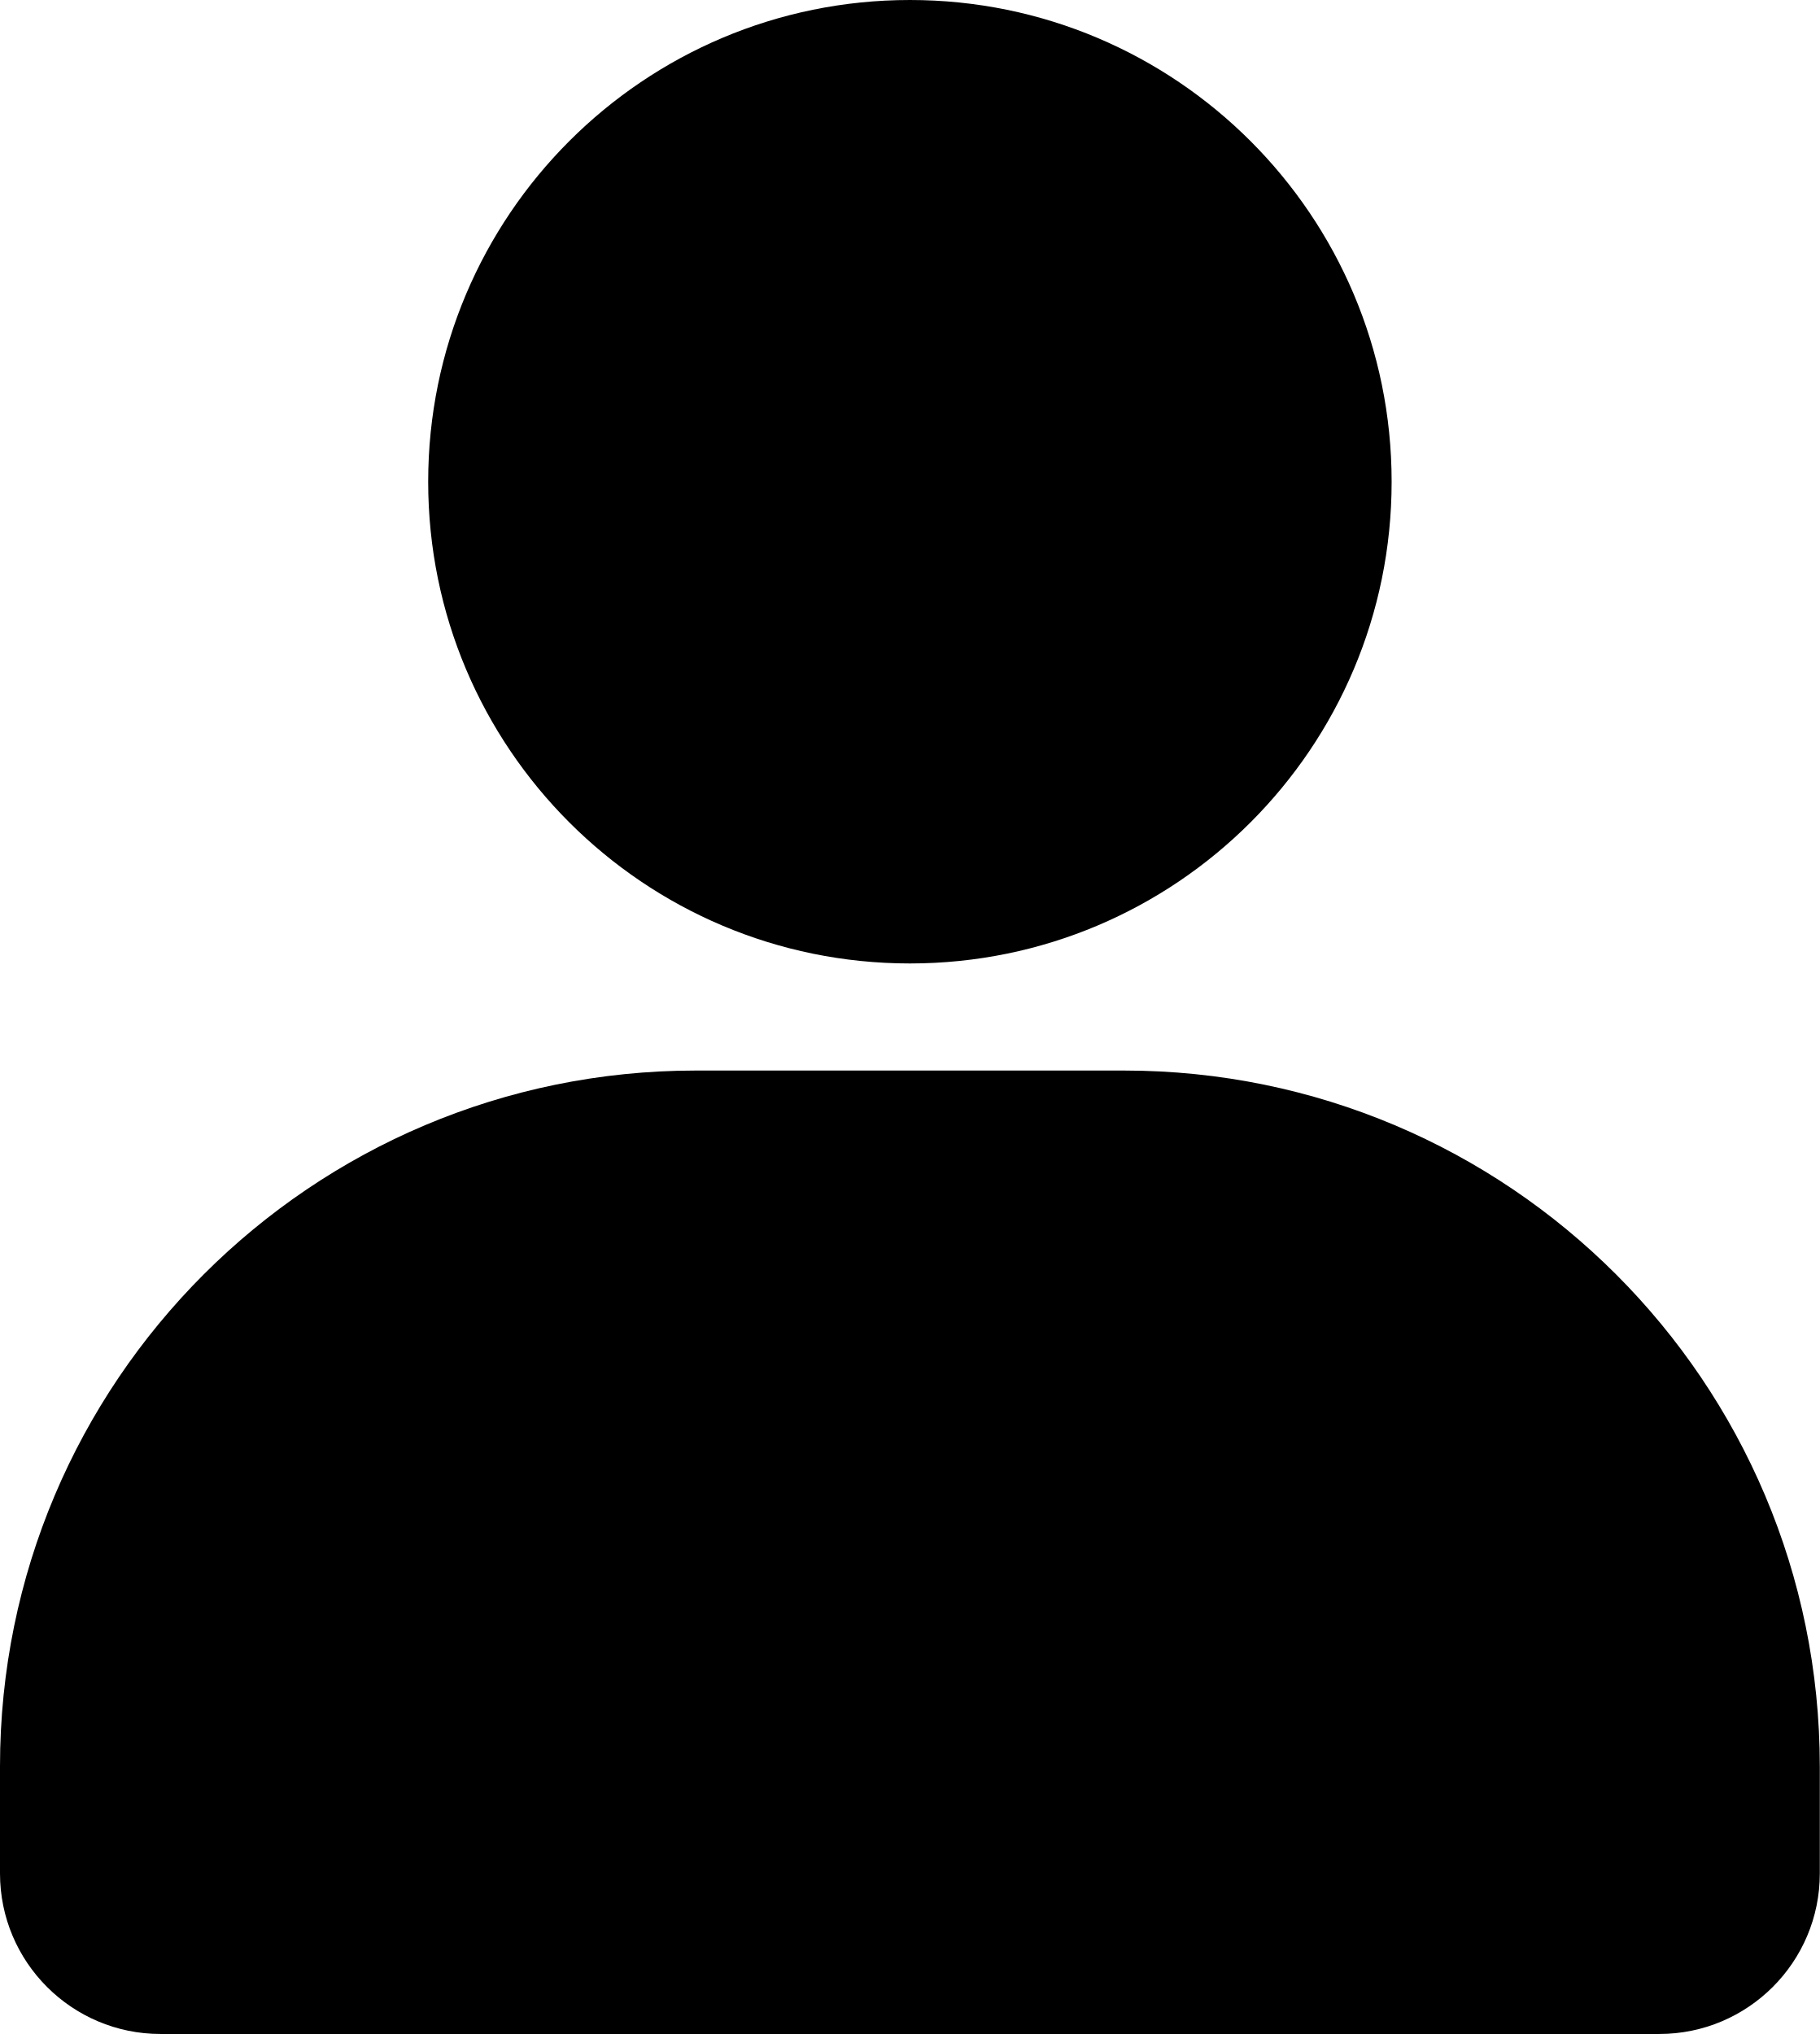
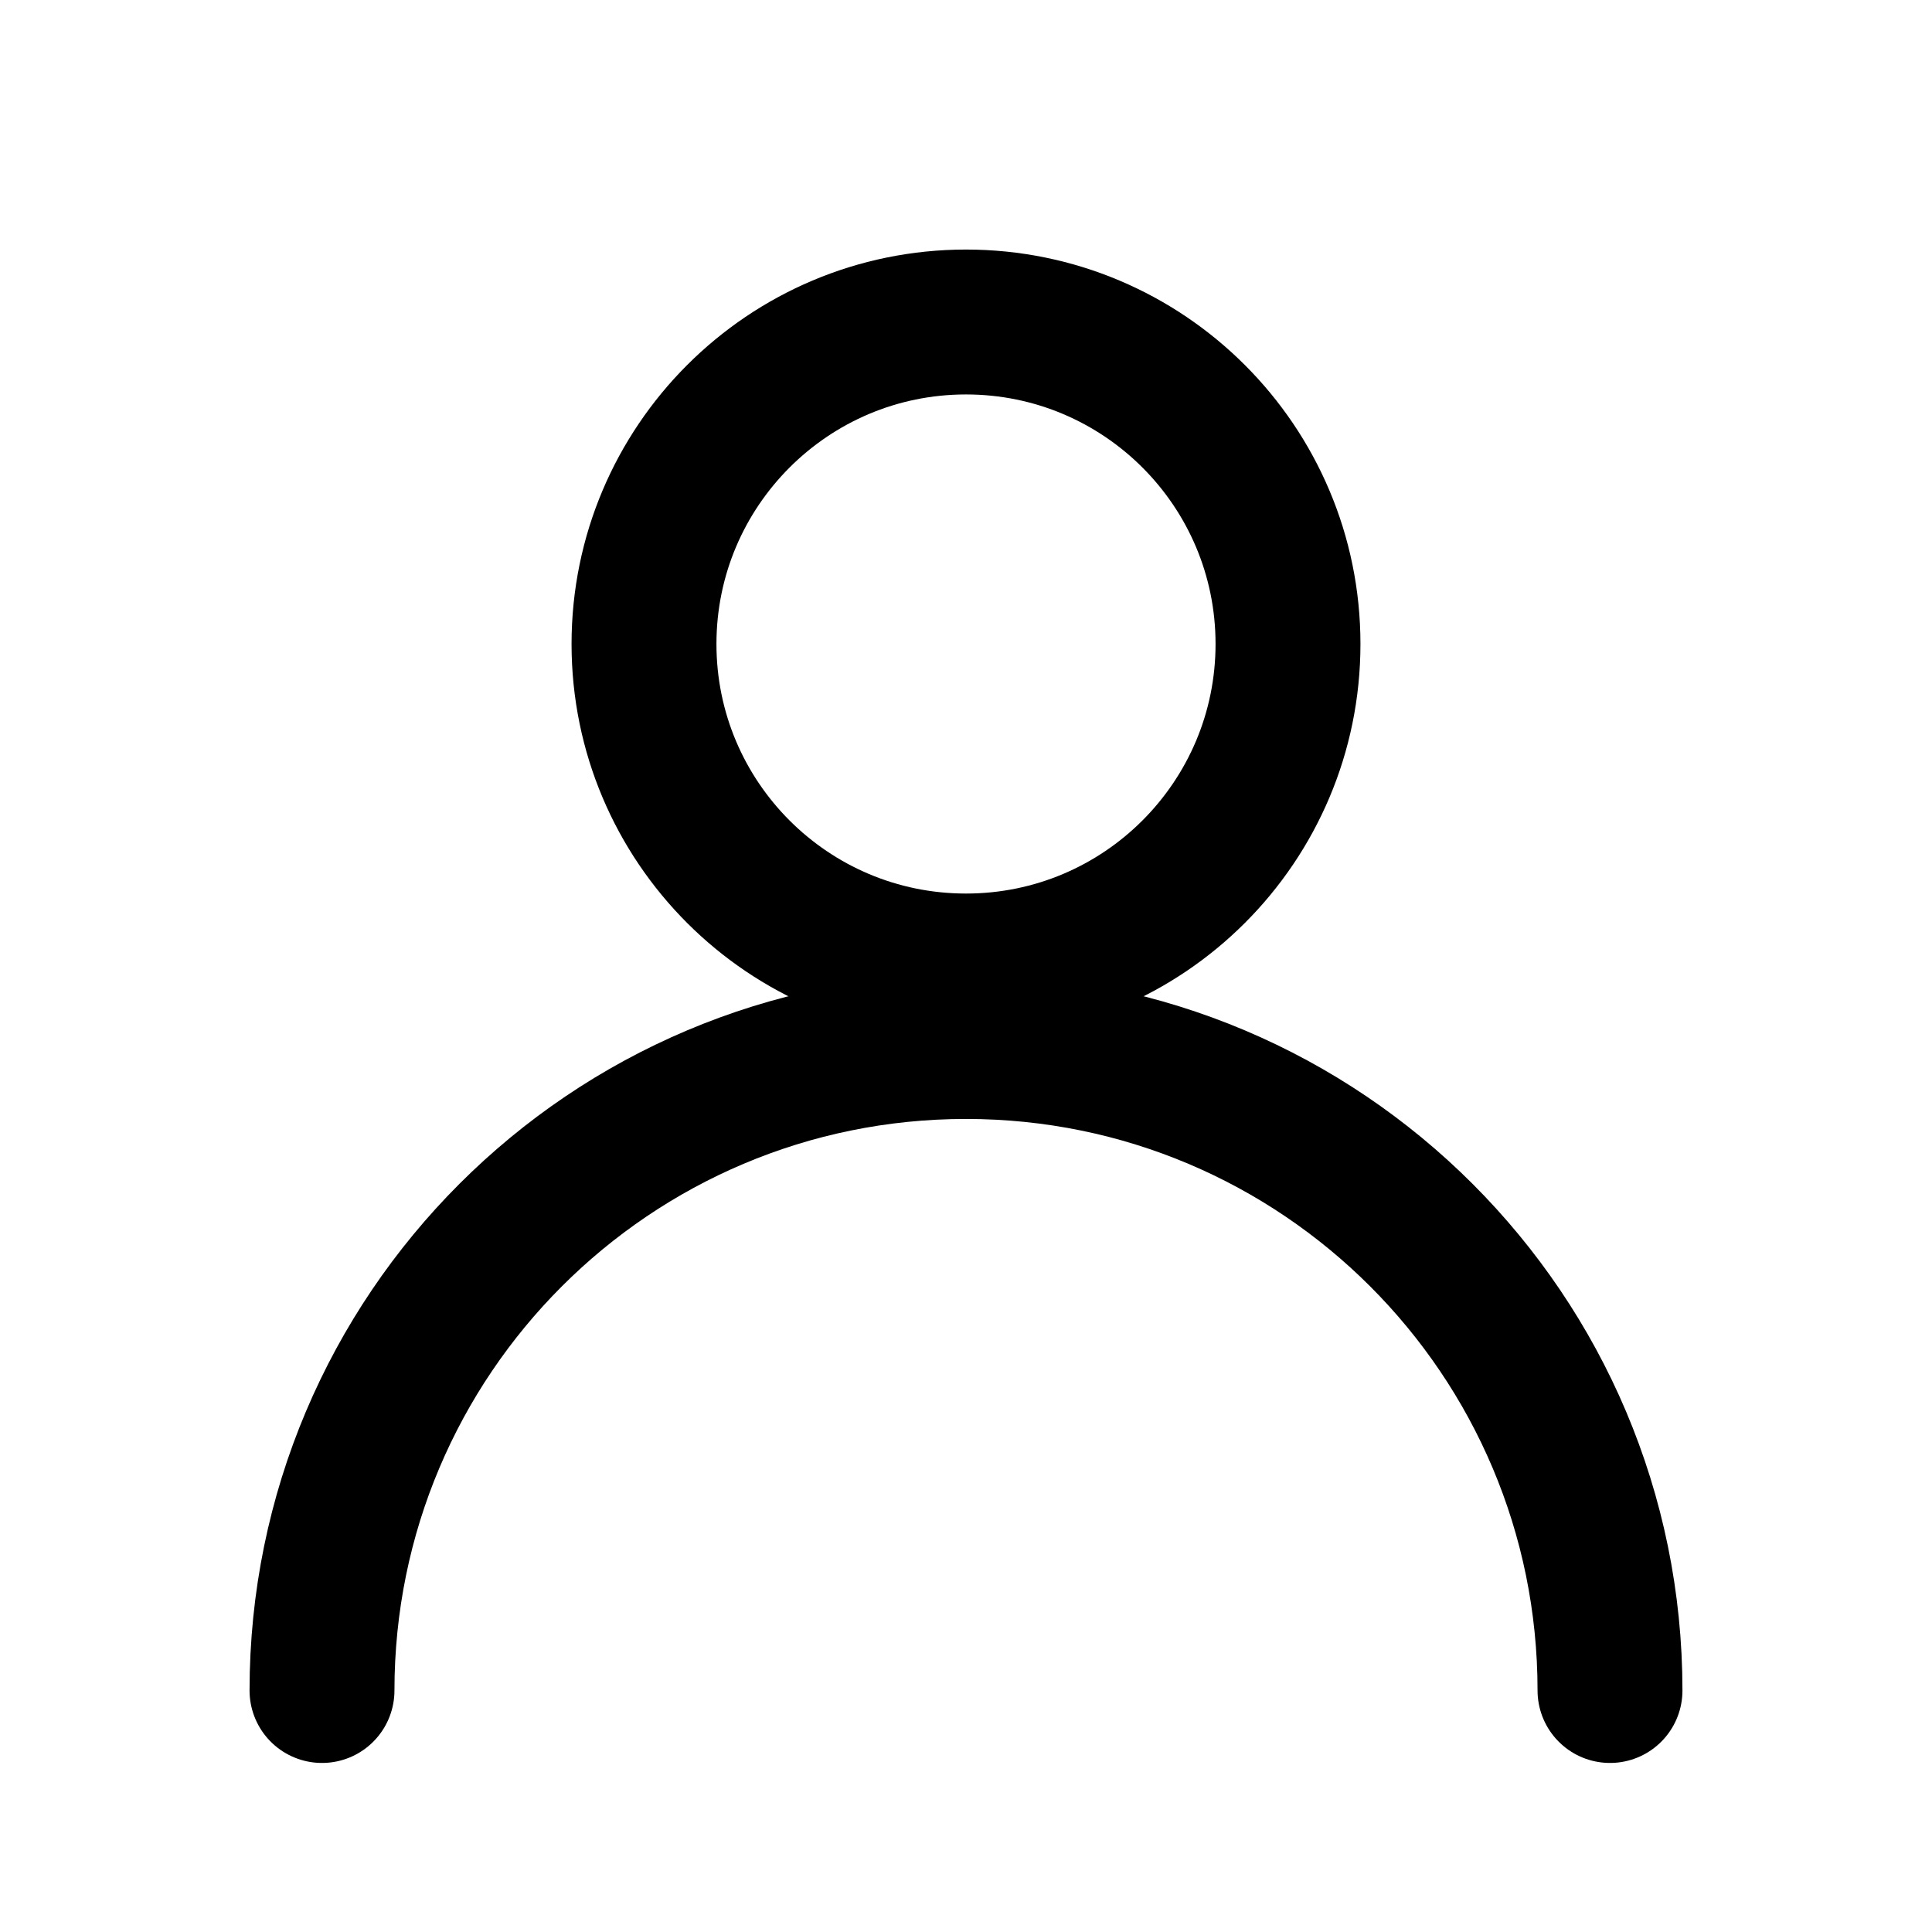
- <svg xmlns="http://www.w3.org/2000/svg" version="1.1" viewBox="151.67 58.33 396.66 443.34">
-   <g>
-     <path d="m455 163.33c0 57.992-47.012 105-105 105s-105-47.008-105-105c0-57.988 47.012-105 105-105s105 47.012 105 105" fill-rule="evenodd" />
-     <path d="m548.33 443.33v23.336c0 19.332-15.668 35-35 35h-326.66c-19.332 0-35-15.668-35-35v-23.336c0-83.766 67.898-151.66 151.66-151.66h93.336c83.766 0 151.66 67.898 151.66 151.66z" fill-rule="evenodd" />
-   </g>
+ <svg xmlns="http://www.w3.org/2000/svg" viewBox="0 0 24 24" fill="none" stroke="currentColor" stroke-width="1.8" stroke-linecap="round" stroke-linejoin="round" aria-hidden="true">
+   <circle cx="12" cy="8" r="4" />
+   <path d="M4 21a8 8 0 0 1 16 0" />
</svg>
